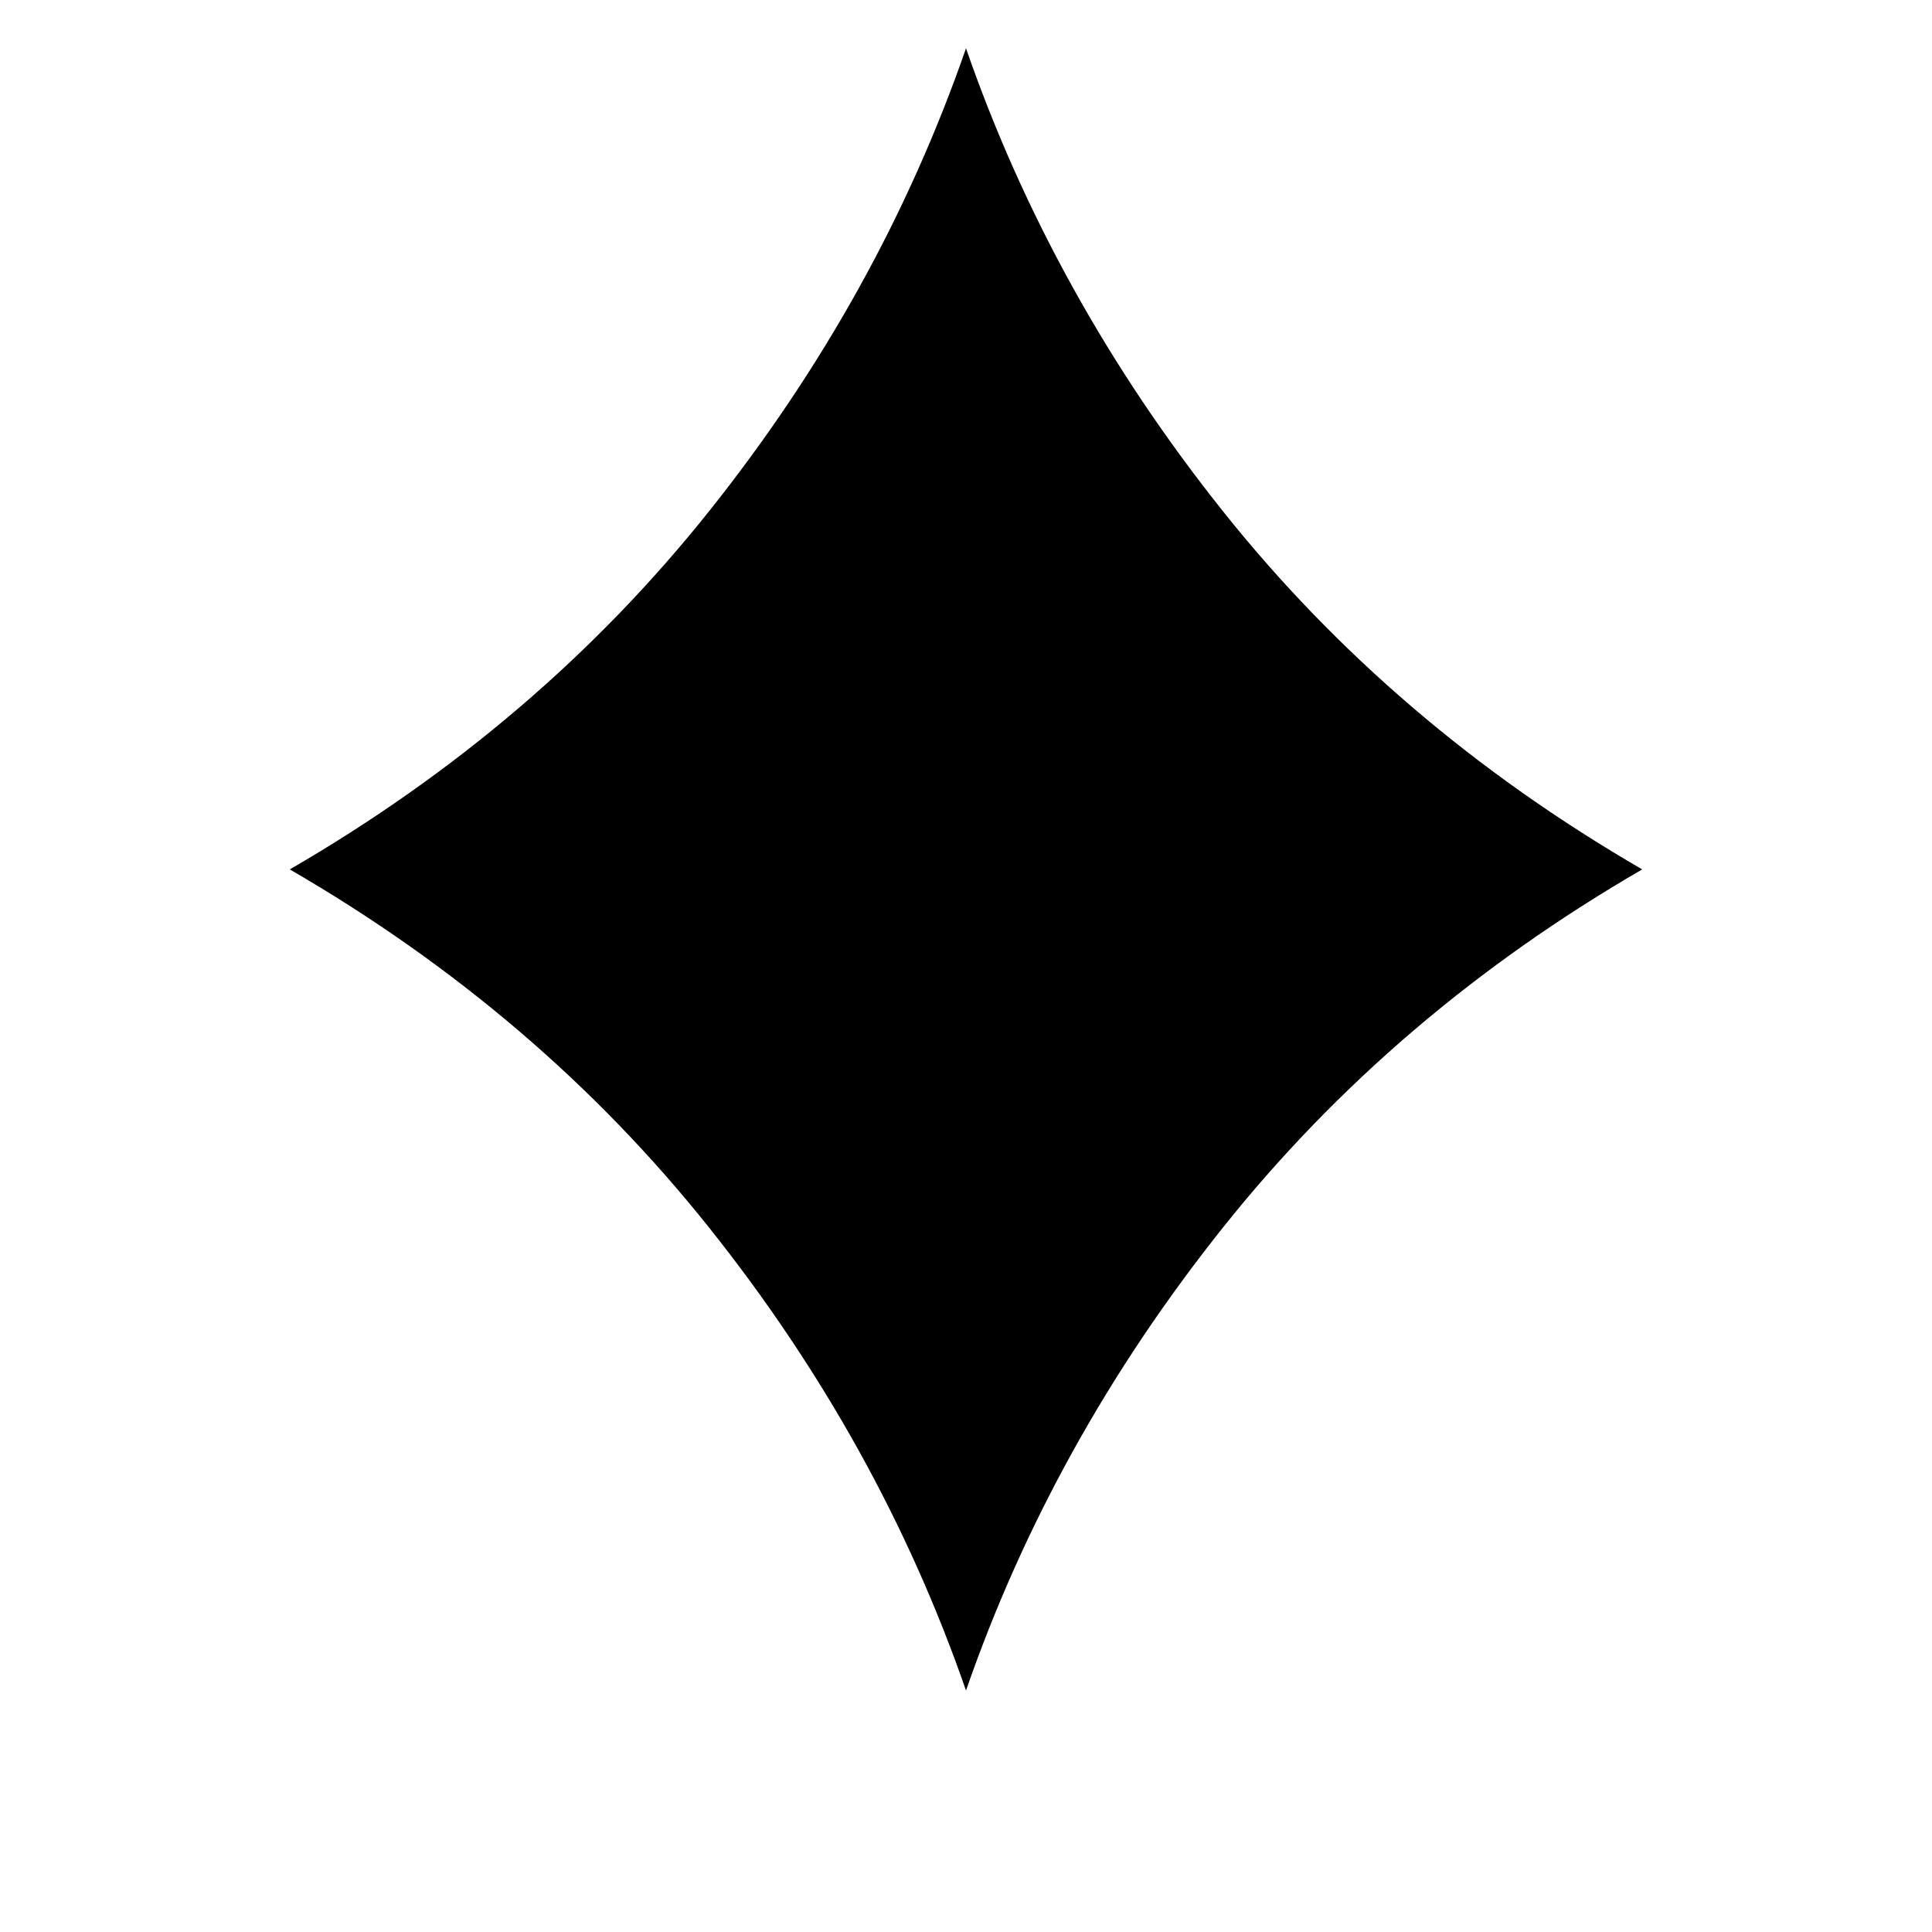
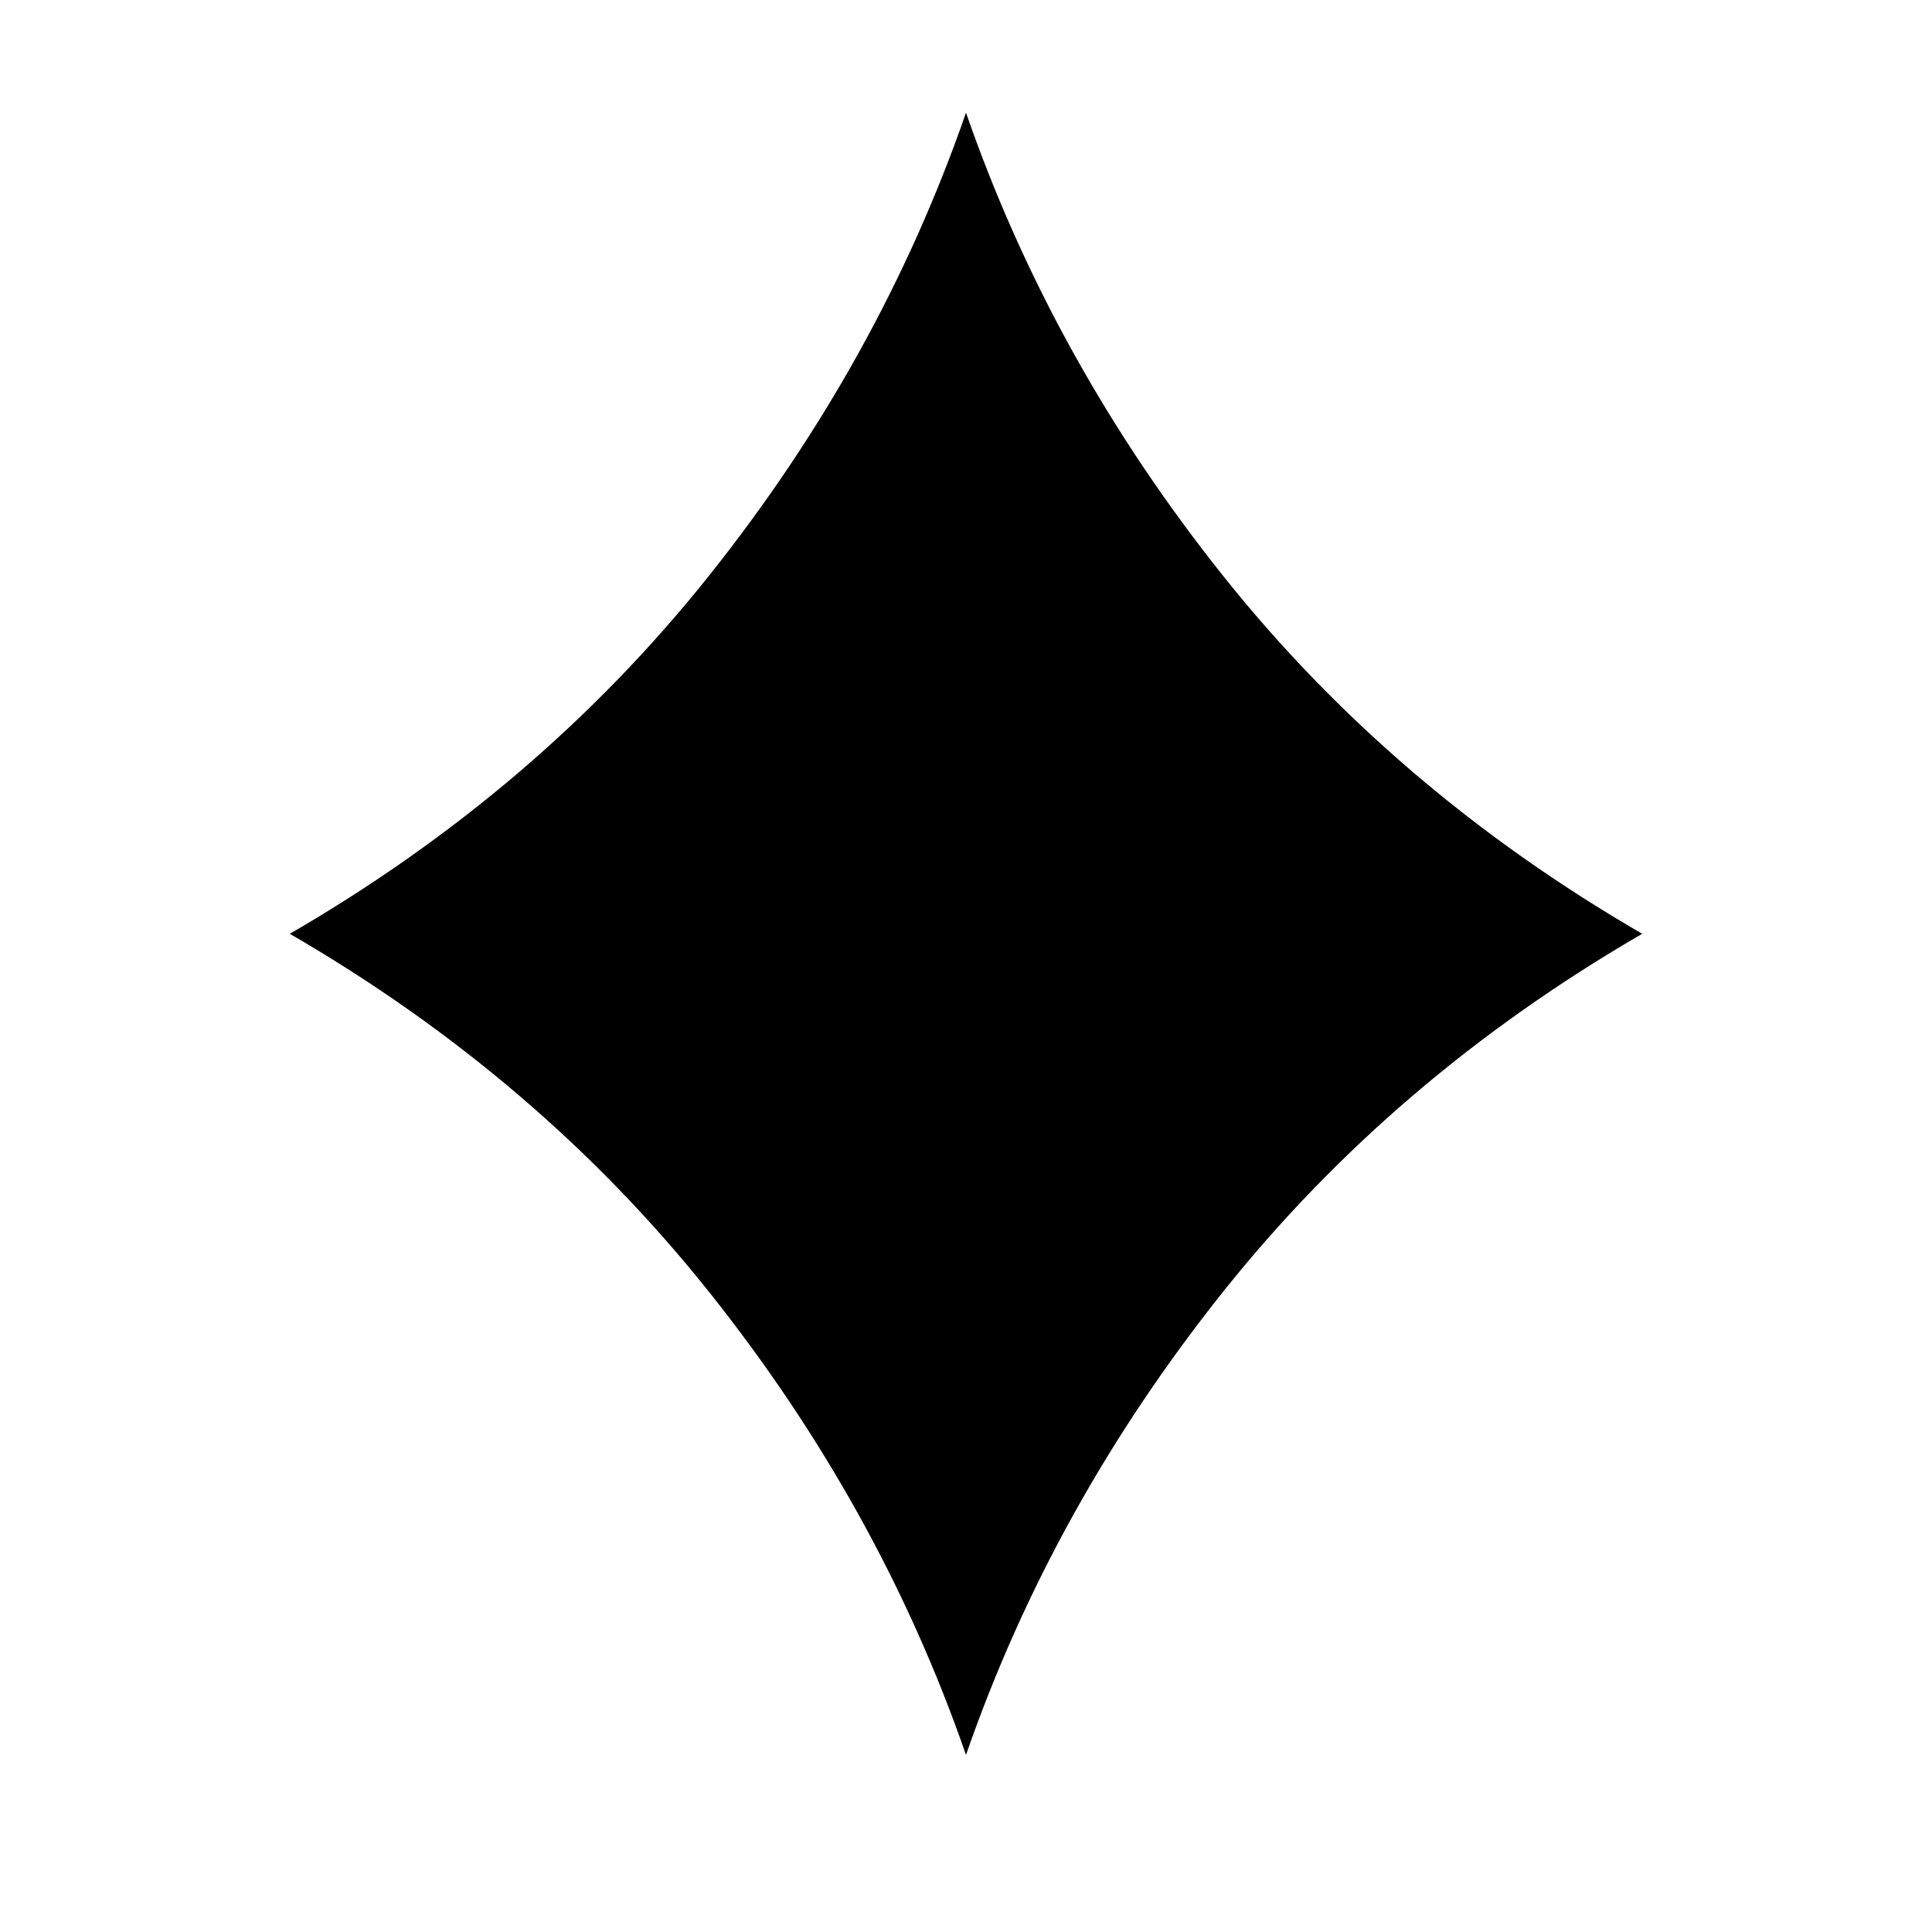
<svg xmlns="http://www.w3.org/2000/svg" viewBox="0 0 120 120">
-   <path fill-rule="evenodd" d="M102 54c-10.295 5.965-18.976 13.38-26.042 22.247C68.89 85.114 63.572 94.697 60 105c-3.572-10.302-8.891-19.886-15.958-28.753C36.976 67.38 28.295 59.965 18 54c10.295-5.965 18.976-13.38 26.042-22.247C51.11 22.886 56.428 13.303 60 3c3.572 10.302 8.891 19.886 15.958 28.753C83.024 40.62 91.705 48.035 102 54z" />
+   <path fill-rule="evenodd" d="M102 58c-10.295 5.965-18.976 13.38-26.042 22.247C68.89 89.114 63.572 98.697 60 109c-3.572-10.302-8.891-19.886-15.958-28.753C36.976 71.38 28.295 63.965 18 58c10.295-5.965 18.976-13.38 26.042-22.247C51.11 26.886 56.428 17.303 60 7c3.572 10.302 8.891 19.886 15.958 28.753C83.024 44.62 91.705 52.035 102 58z" />
</svg>
